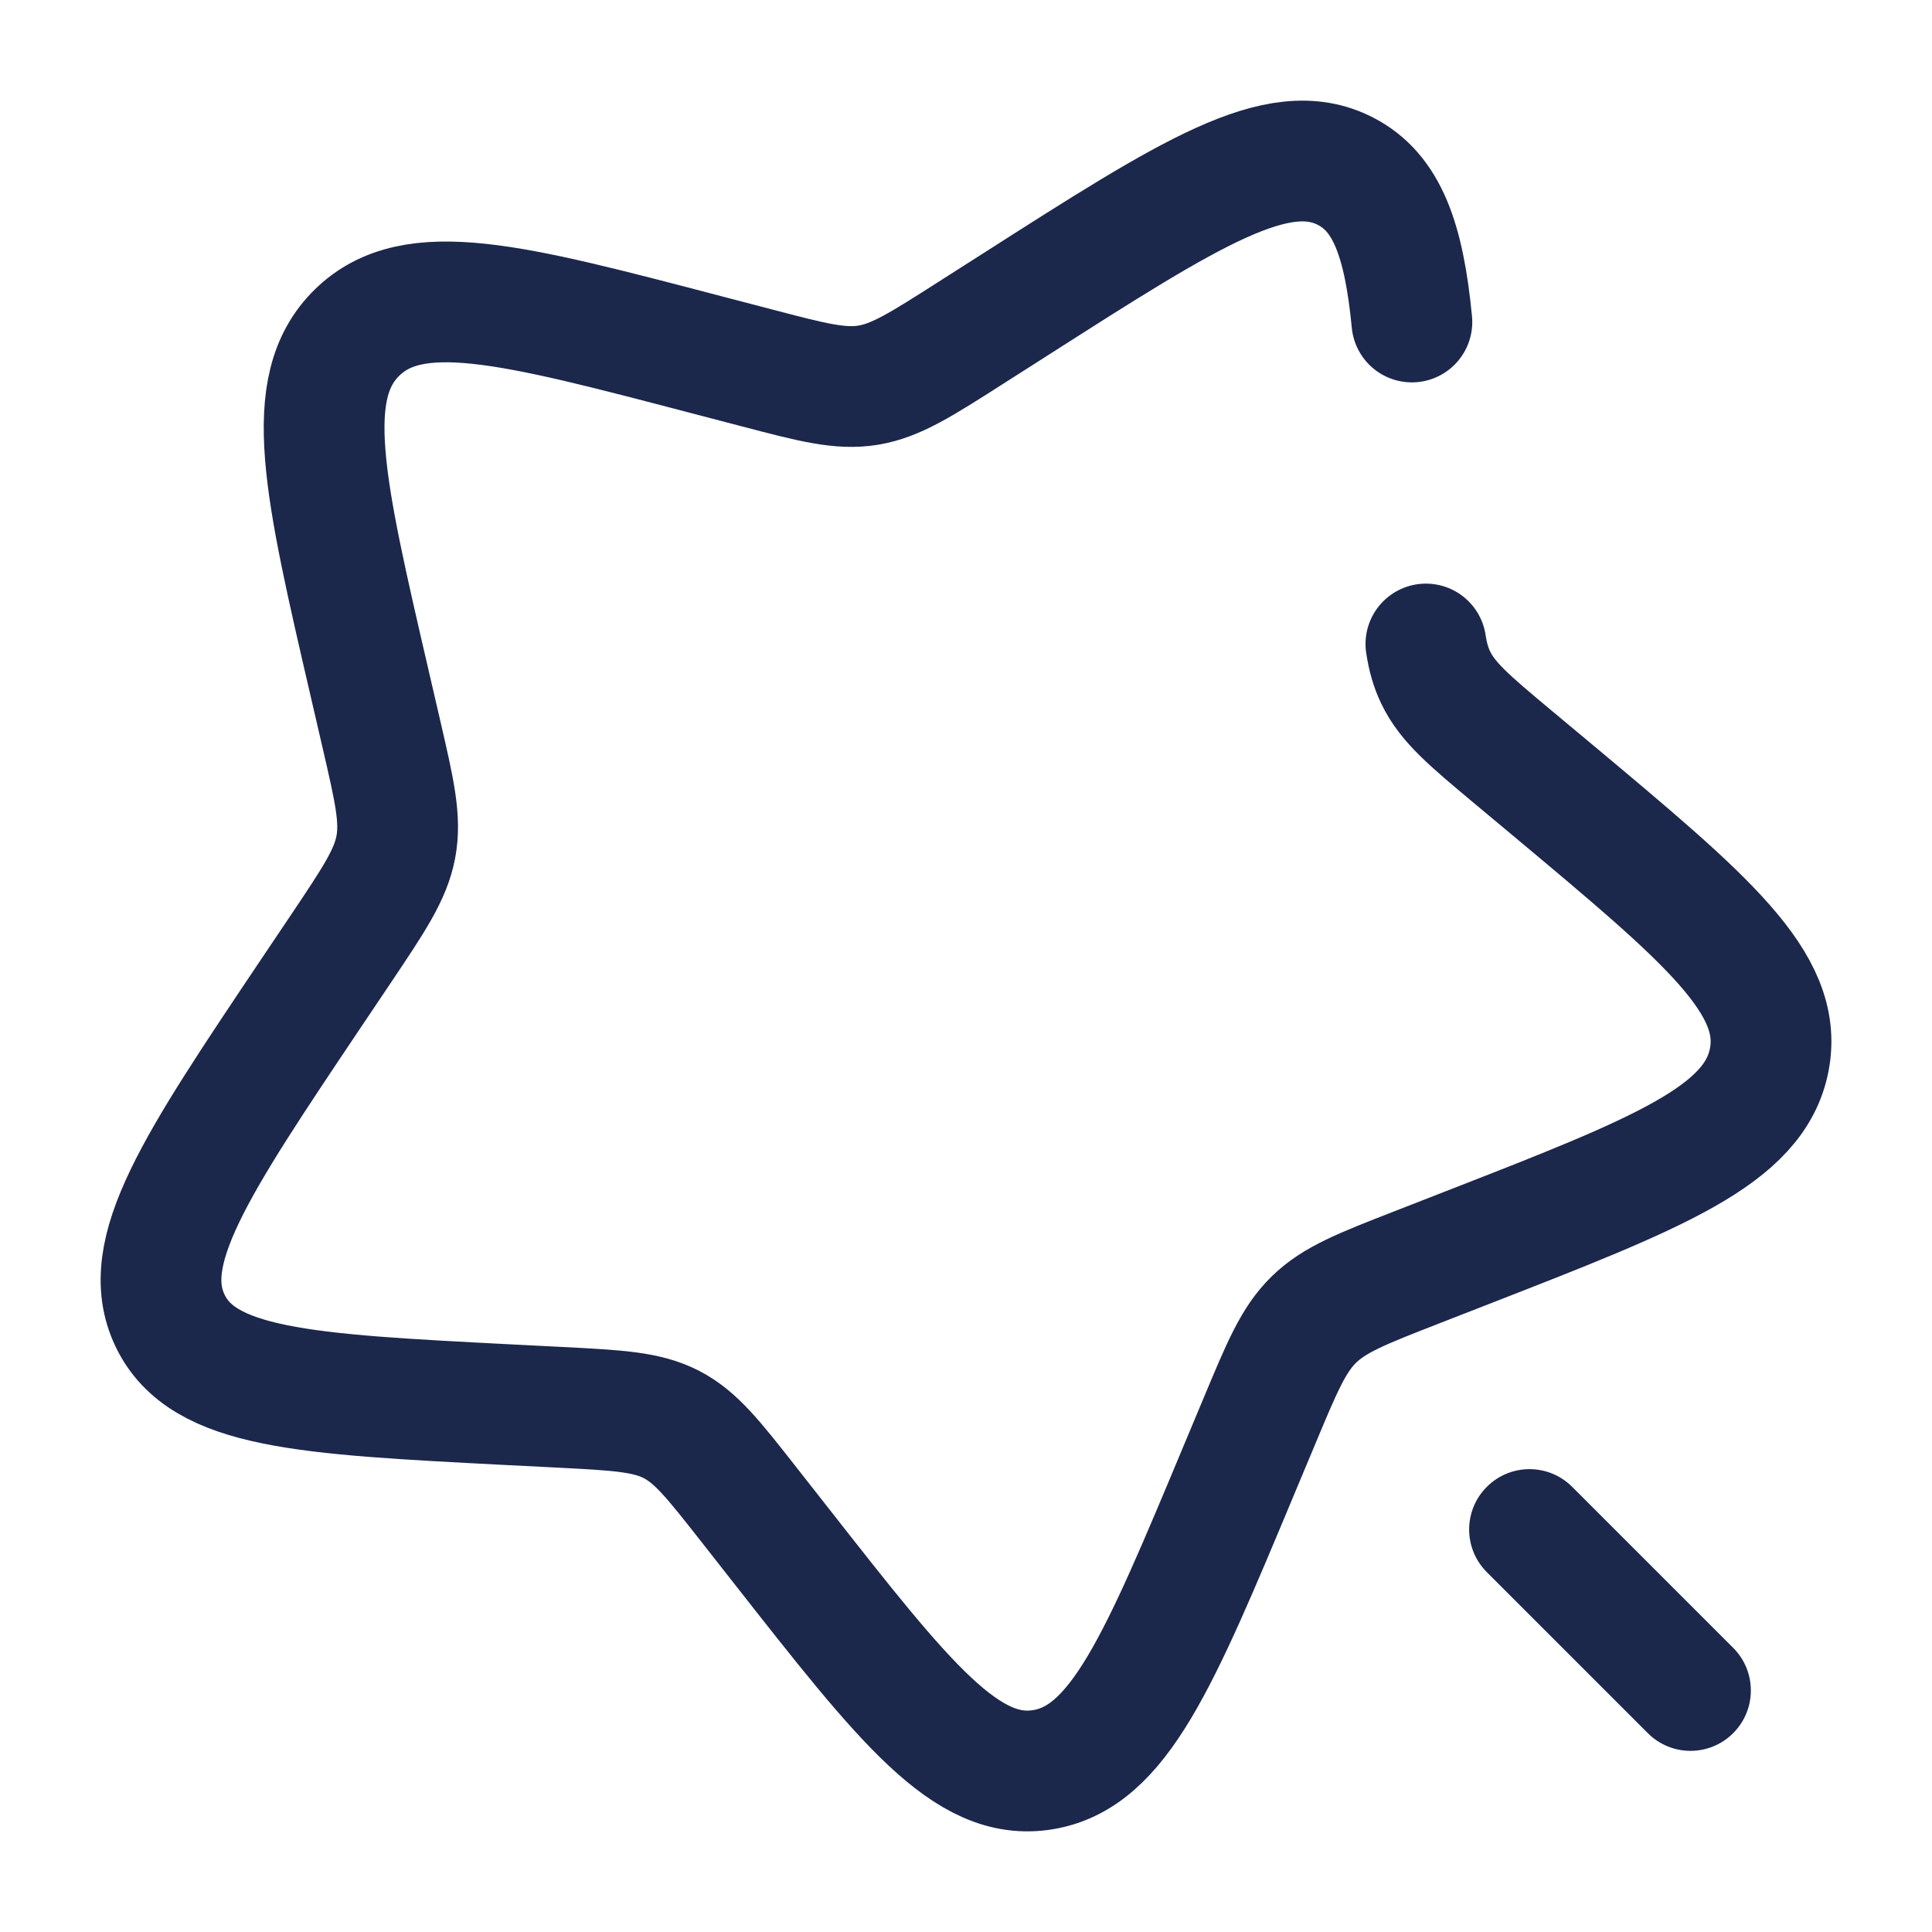
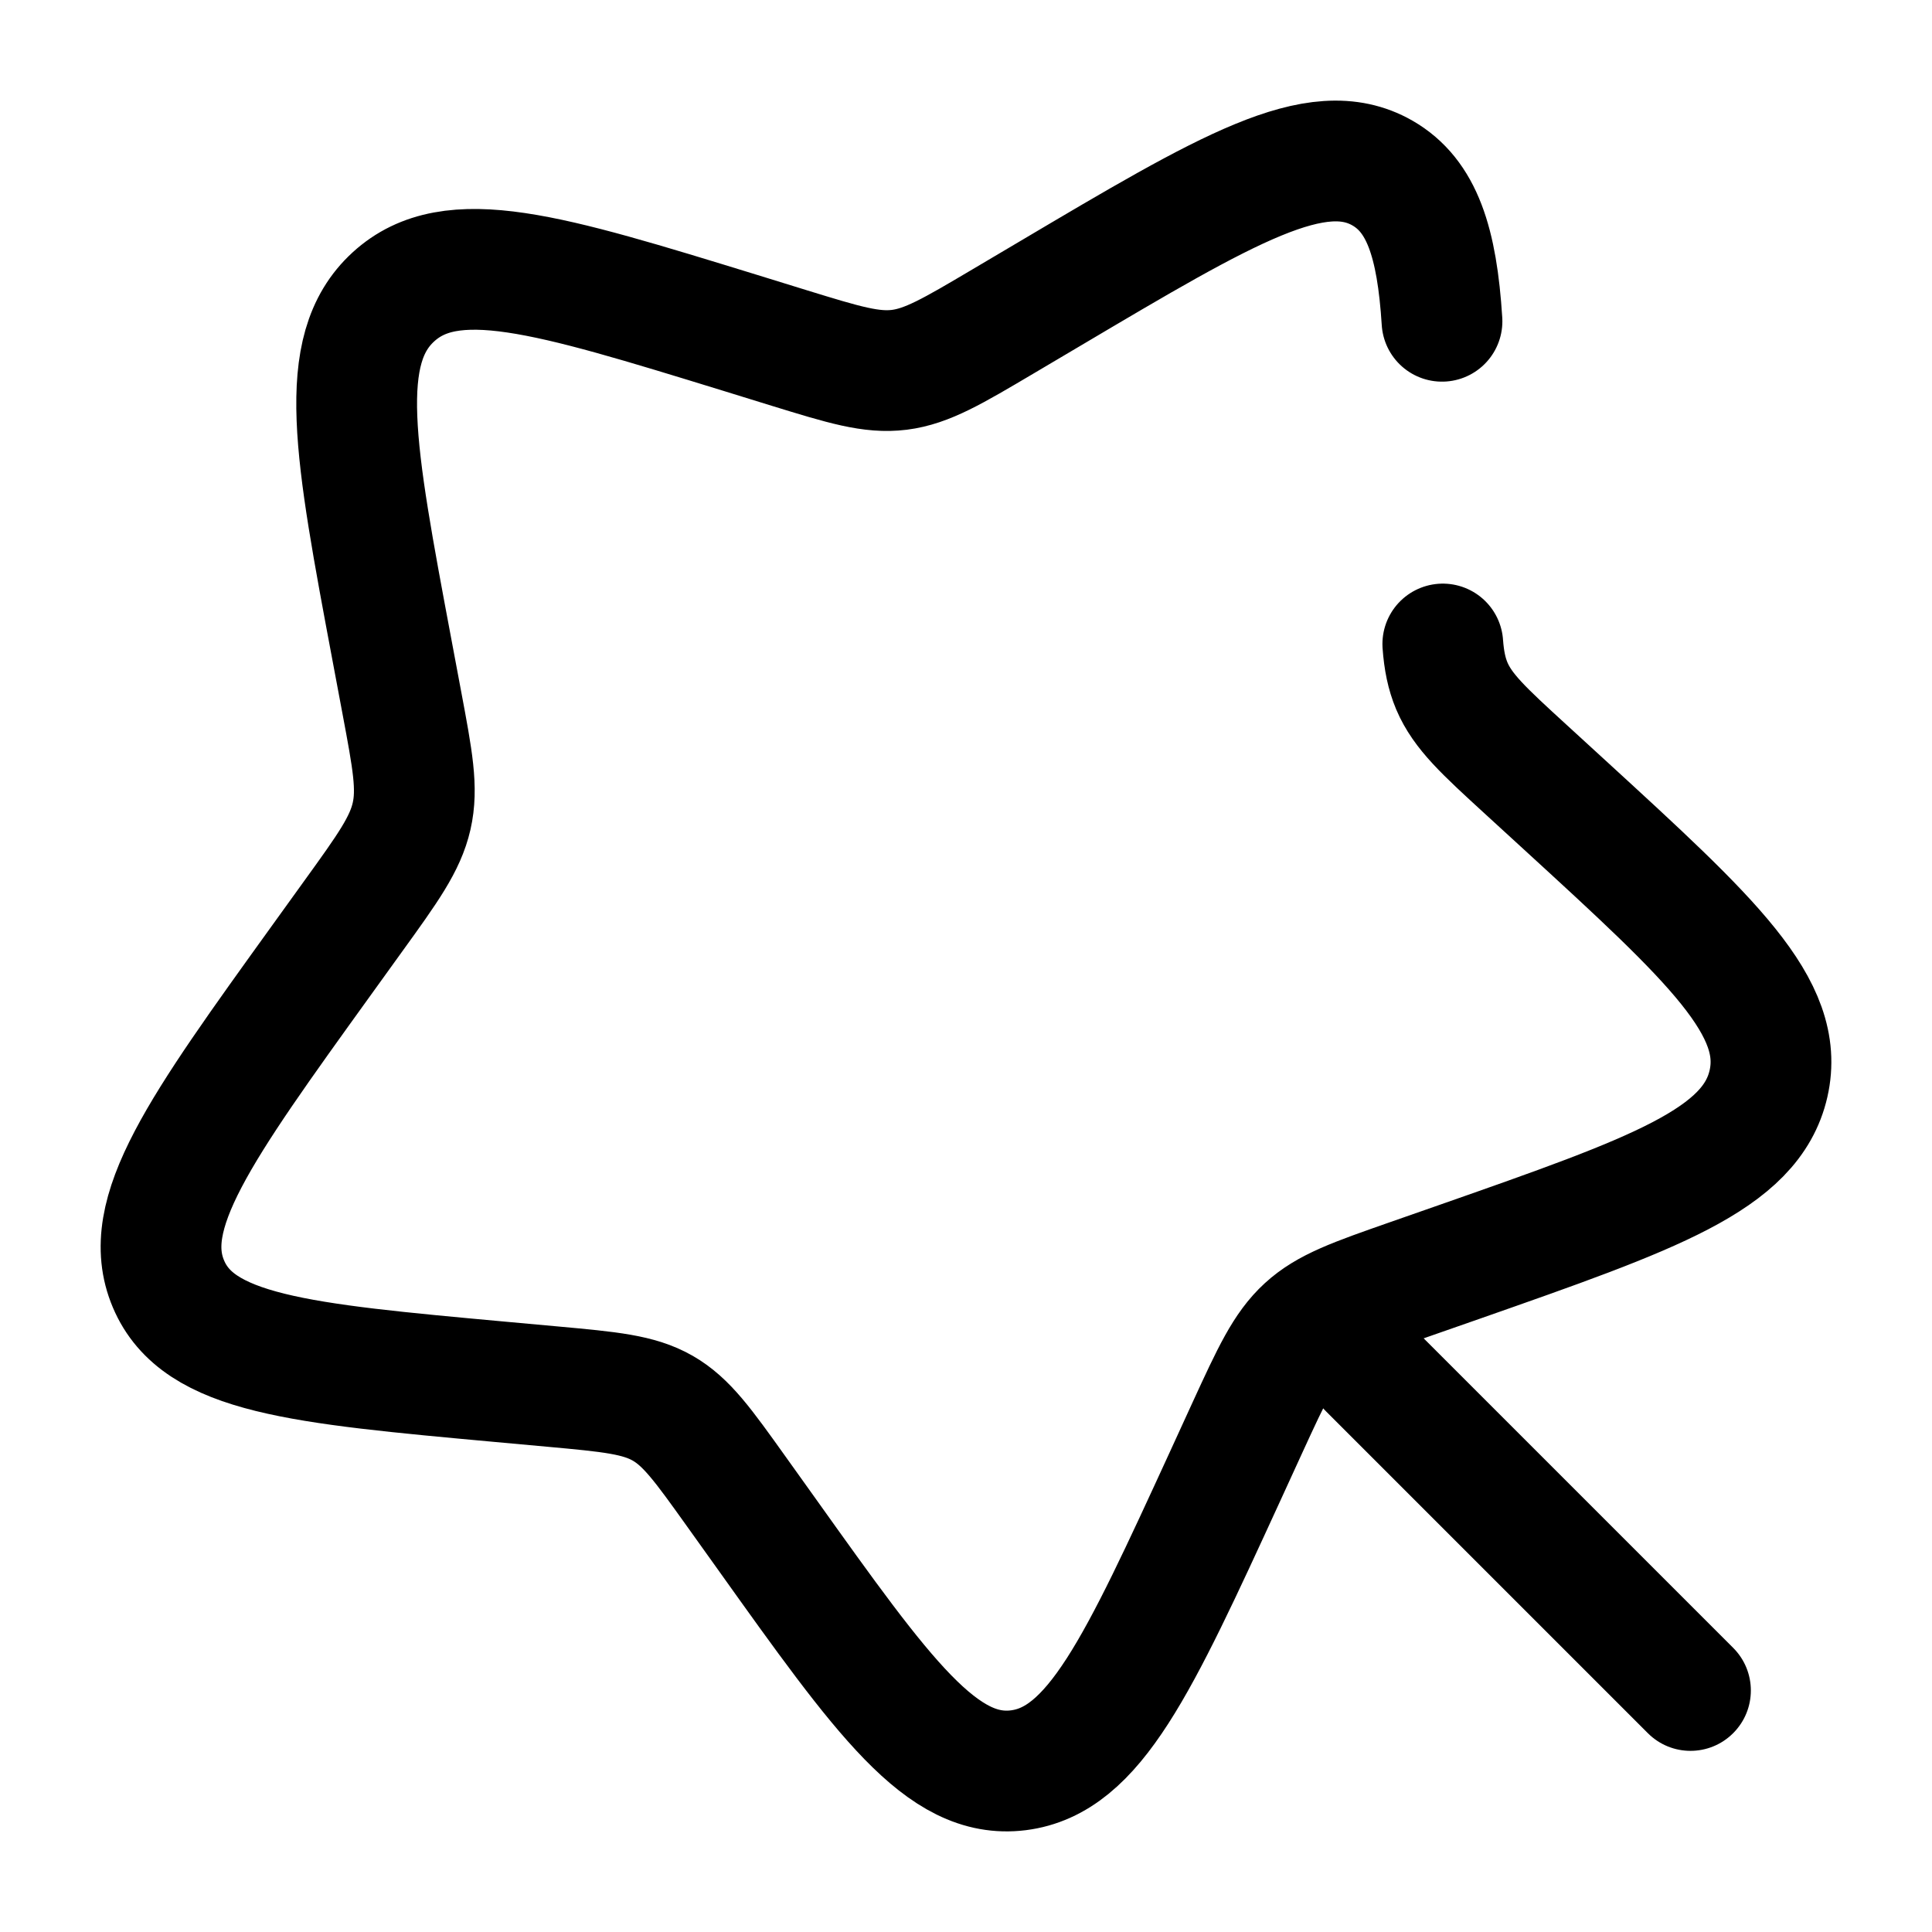
<svg xmlns="http://www.w3.org/2000/svg" width="800px" height="800px" viewBox="0 0 24 24" fill="none">
-   <path d="M17.713 8C17.737 8.158 17.774 8.289 17.833 8.413C17.981 8.724 18.253 8.951 18.796 9.405L19.291 9.818C21.202 11.416 22.158 12.215 21.979 13.16C21.8 14.106 20.605 14.572 18.214 15.504L17.596 15.745C16.916 16.01 16.577 16.143 16.322 16.392C16.067 16.641 15.927 16.978 15.645 17.653L15.388 18.267C14.396 20.642 13.9 21.83 12.954 21.984C12.008 22.139 11.239 21.158 9.7 19.196L9.302 18.689C8.864 18.131 8.646 17.853 8.34 17.695C8.034 17.538 7.675 17.519 6.958 17.482L6.304 17.449C3.78 17.319 2.518 17.254 2.112 16.404C1.707 15.554 2.426 14.482 3.865 12.337L4.238 11.782C4.646 11.173 4.851 10.868 4.917 10.522C4.982 10.175 4.901 9.826 4.74 9.129L4.593 8.494C4.024 6.039 3.74 4.811 4.436 4.131C5.131 3.451 6.345 3.769 8.774 4.406L9.402 4.57C10.092 4.751 10.437 4.841 10.784 4.785C11.13 4.728 11.439 4.531 12.056 4.137L12.619 3.778C14.792 2.39 15.878 1.697 16.714 2.127C17.232 2.393 17.441 2.984 17.539 4" stroke="#1C274C" stroke-width="1.5" stroke-linecap="round" />
-   <path d="M19.53 18.47C19.237 18.177 18.763 18.177 18.47 18.47C18.177 18.763 18.177 19.237 18.47 19.53L19.53 18.47ZM20.47 21.53C20.763 21.823 21.237 21.823 21.53 21.53C21.823 21.237 21.823 20.763 21.53 20.47L20.47 21.53ZM18.47 19.53L20.47 21.53L21.53 20.47L19.53 18.47L18.47 19.53Z" fill="#1C274C" />
+   <g id="SVGRepo_bgCarrier" stroke-width="0" />
+   <g id="SVGRepo_tracerCarrier" stroke-linecap="round" stroke-linejoin="round" />
+   <g id="SVGRepo_iconCarrier">
+     <path d="M17.923 8C17.938 8.206 17.971 8.368 18.035 8.521C18.171 8.84 18.432 9.079 18.954 9.557L19.429 9.992C21.266 11.675 22.184 12.516 21.969 13.461C21.754 14.406 20.547 14.828 18.134 15.674L17.51 15.892C16.824 16.132 16.482 16.252 16.219 16.493C15.956 16.734 15.802 17.068 15.495 17.736L15.216 18.345C14.136 20.696 13.596 21.872 12.65 21.991C11.703 22.109 10.977 21.092 9.525 19.057L9.149 18.531C8.736 17.953 8.53 17.664 8.232 17.493C7.934 17.323 7.578 17.29 6.867 17.225L6.219 17.166C3.714 16.937 2.462 16.822 2.093 15.95C1.723 15.079 2.481 14.028 3.996 11.925L4.388 11.381C4.819 10.784 5.034 10.485 5.113 10.139C5.192 9.793 5.125 9.439 4.992 8.73L4.871 8.085C4.403 5.592 4.169 4.345 4.887 3.688C5.605 3.031 6.8 3.398 9.189 4.133L9.807 4.324C10.486 4.533 10.825 4.637 11.172 4.594C11.518 4.55 11.833 4.364 12.463 3.991L13.036 3.652C15.251 2.34 16.358 1.684 17.172 2.149C17.664 2.431 17.851 3.01 17.913 3.991" stroke="#000000" stroke-width="1.5" stroke-linecap="round" />
+     <path d="M17.53 16.47C17.237 16.177 16.763 16.177 16.47 16.47C16.177 16.763 16.177 17.237 16.47 17.53L17.53 16.47ZM20.47 21.53C20.763 21.823 21.237 21.823 21.53 21.53C21.823 21.237 21.823 20.763 21.53 20.47L20.47 21.53ZM16.47 17.53L20.47 21.53L21.53 20.47L17.53 16.47L16.47 17.53Z" fill="#000000" />
+   </g>
</svg>
